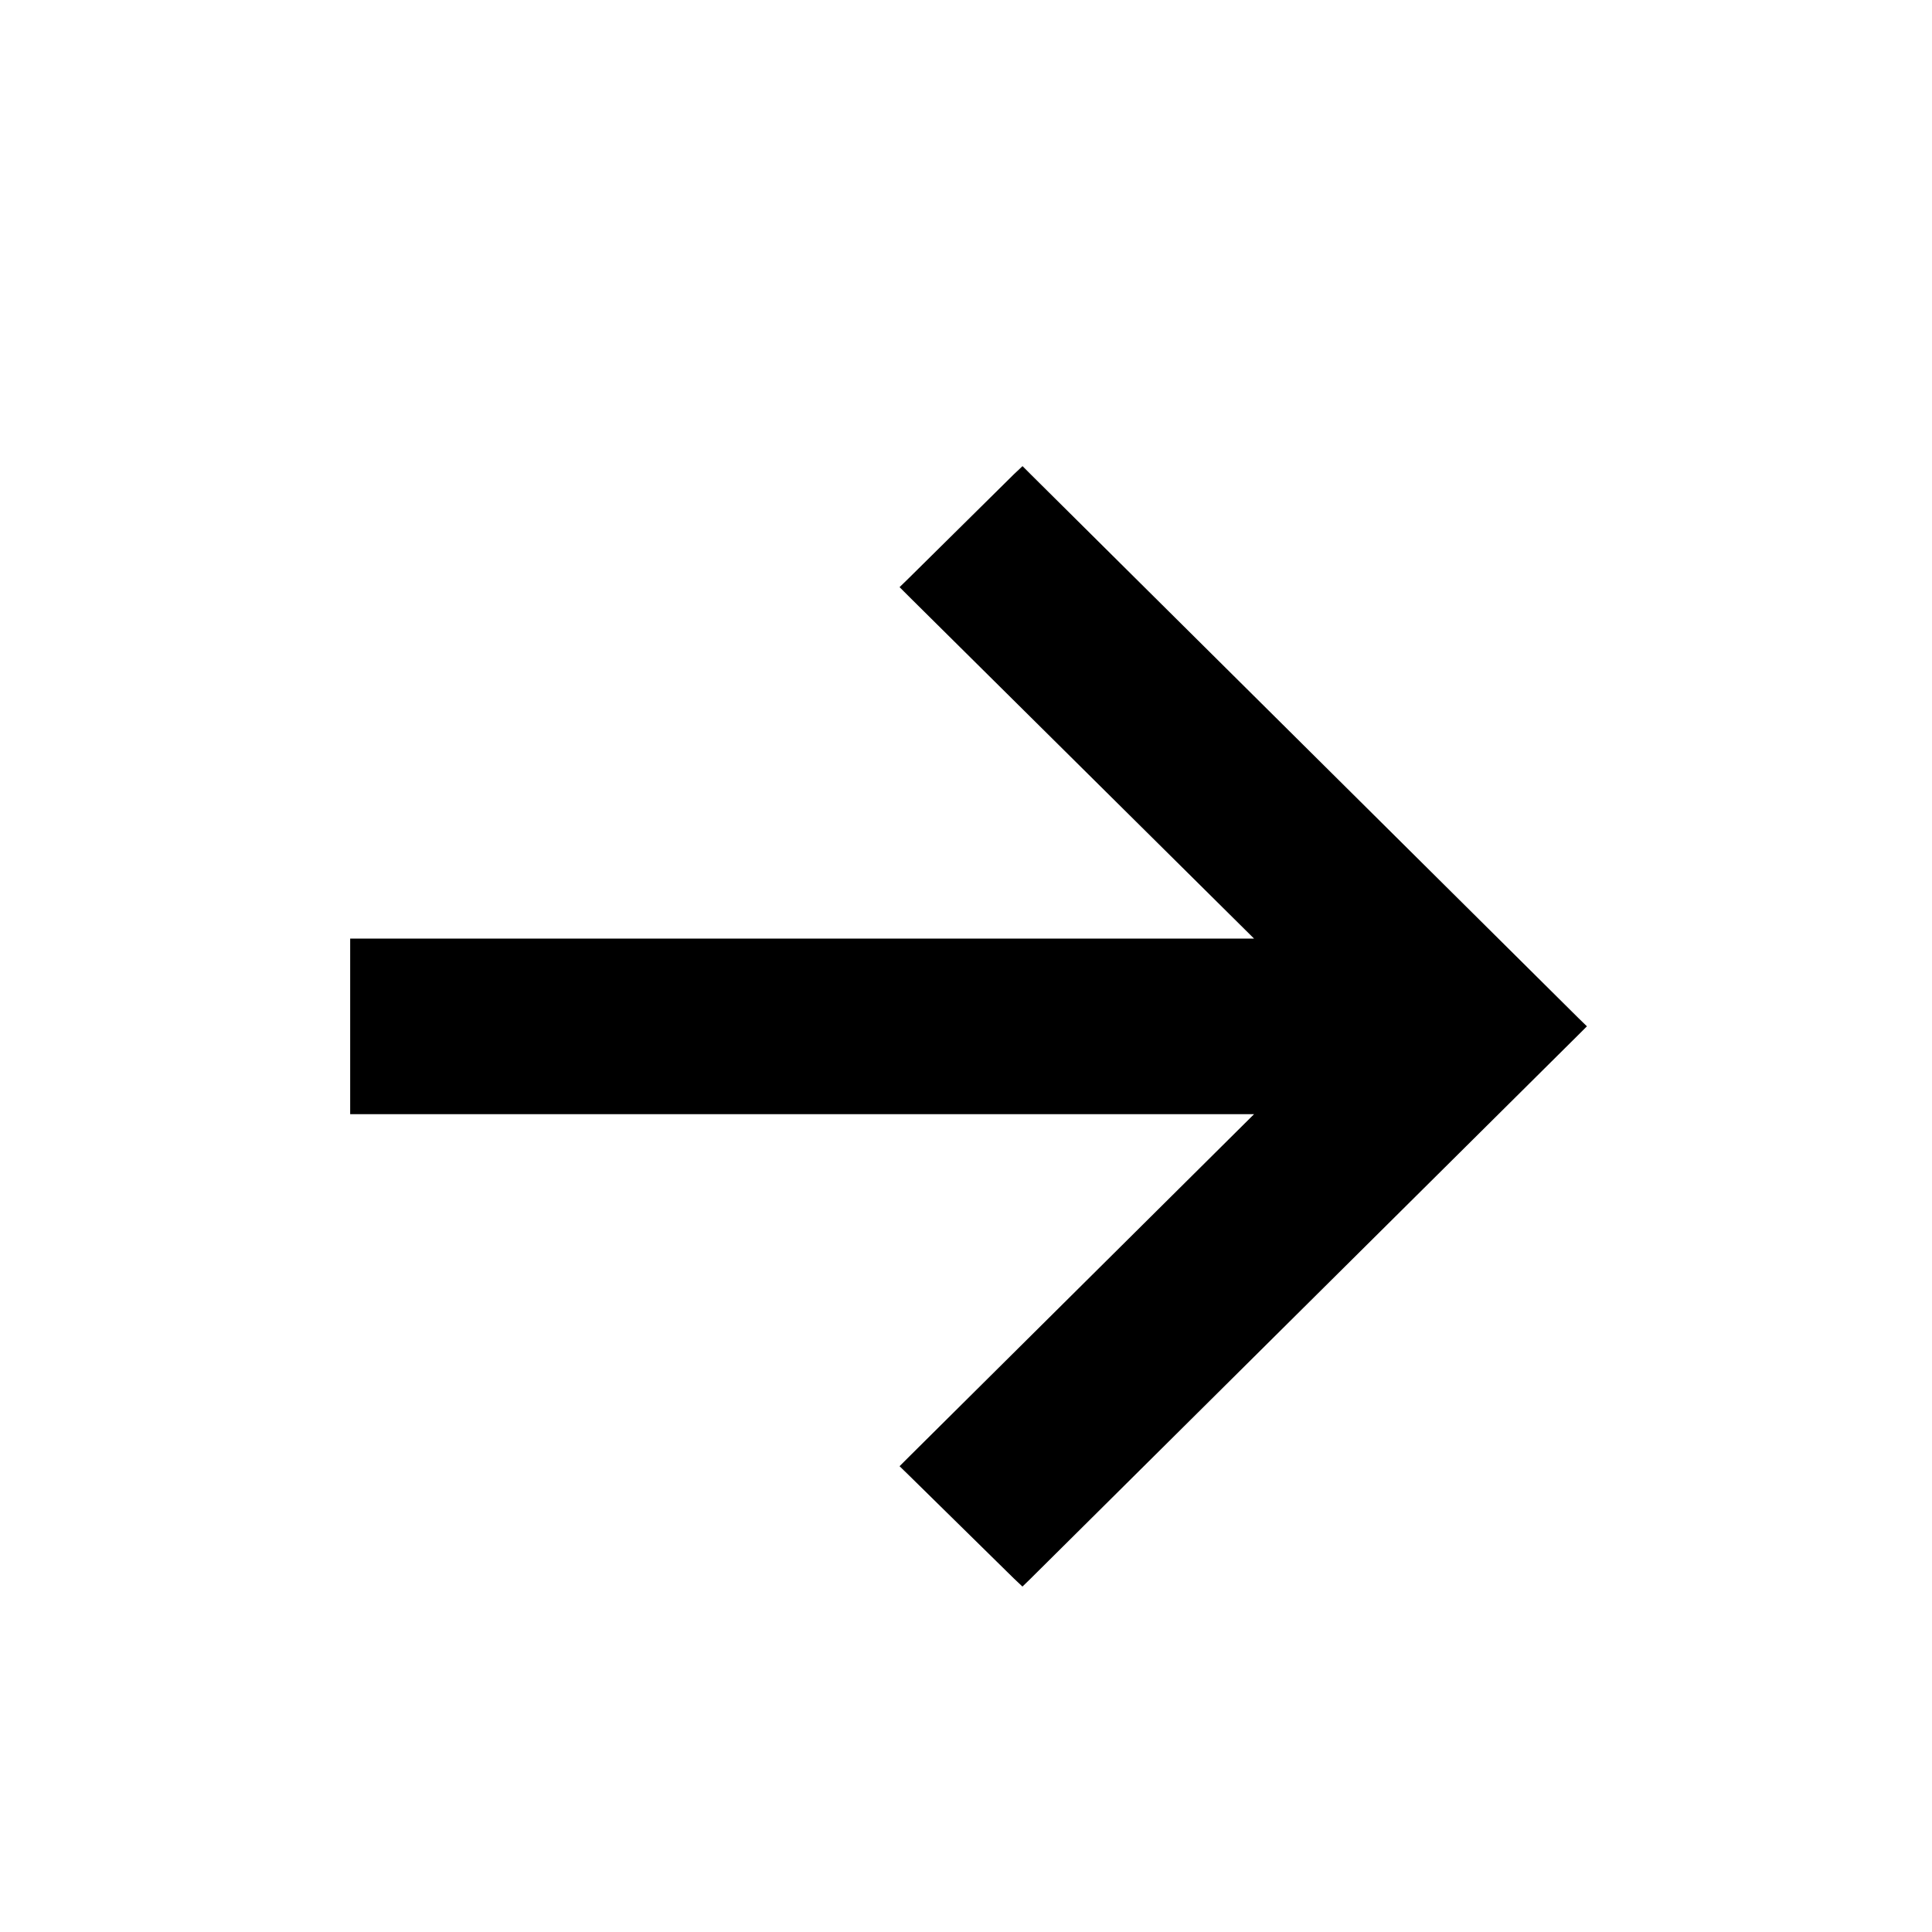
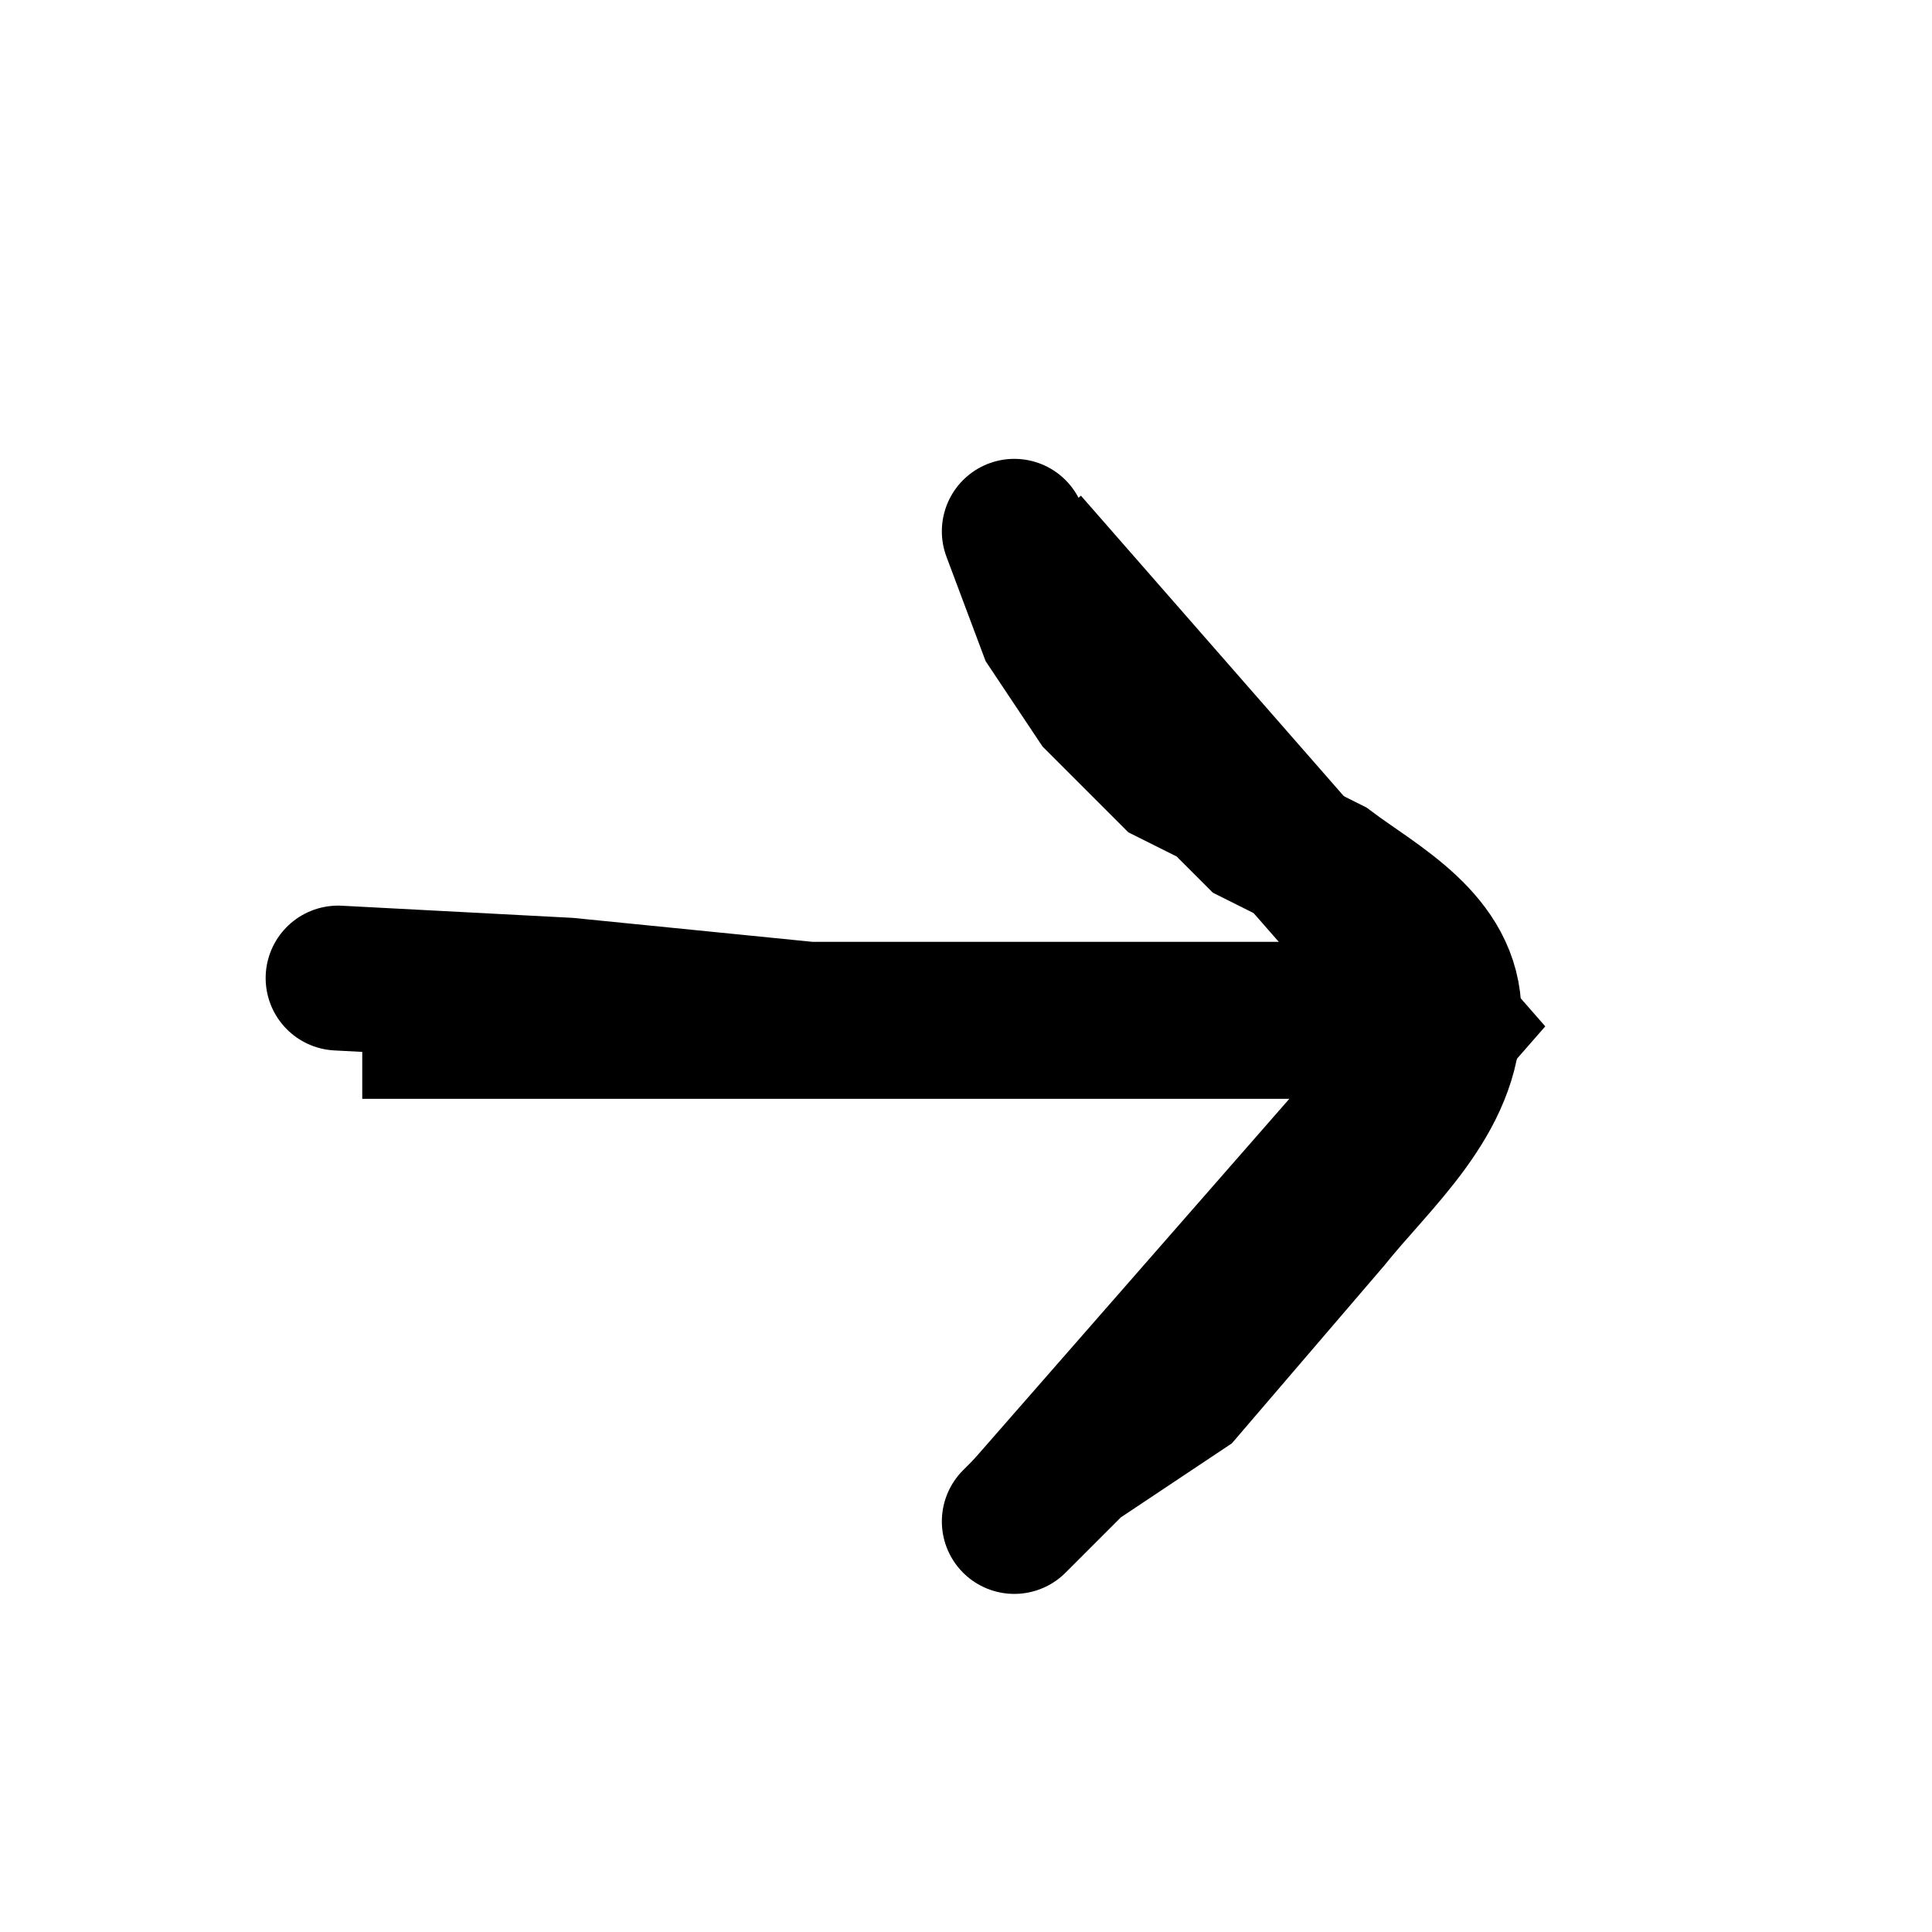
<svg xmlns="http://www.w3.org/2000/svg" width="16" height="16" fill="none">
-   <path d="m8.431 13.036.036.034.035-.034 4.533-4.5.036-.036-.036-.035-4.533-4.5-.035-.035-.036.034-.874.864-.036.035.036.036 2.95 2.924H2.95v1.354H10.507l-2.95 2.929-.036.036.036.035.874.859Z" fill="currentColor" stroke="currentColor" stroke-width=".1" />
+   <path d="M3 8.5h9M8.5 4.5l3.5 4-3.5 4" stroke="currentColor" stroke-width="1.2" />
+   <path d="m2.8 8.1 1.9.1 2 .2h5.2M12 8.4c0-.6-.6-.9-1-1.2l-.6-.3-.3-.3-.4-.2-.6-.6-.4-.6-.3-.8M12 8.4c0 .7-.6 1.2-1 1.7l-1.2 1.4-.9.6-.5.5" stroke="currentColor" stroke-width="1.2" stroke-linecap="round" />
</svg>
